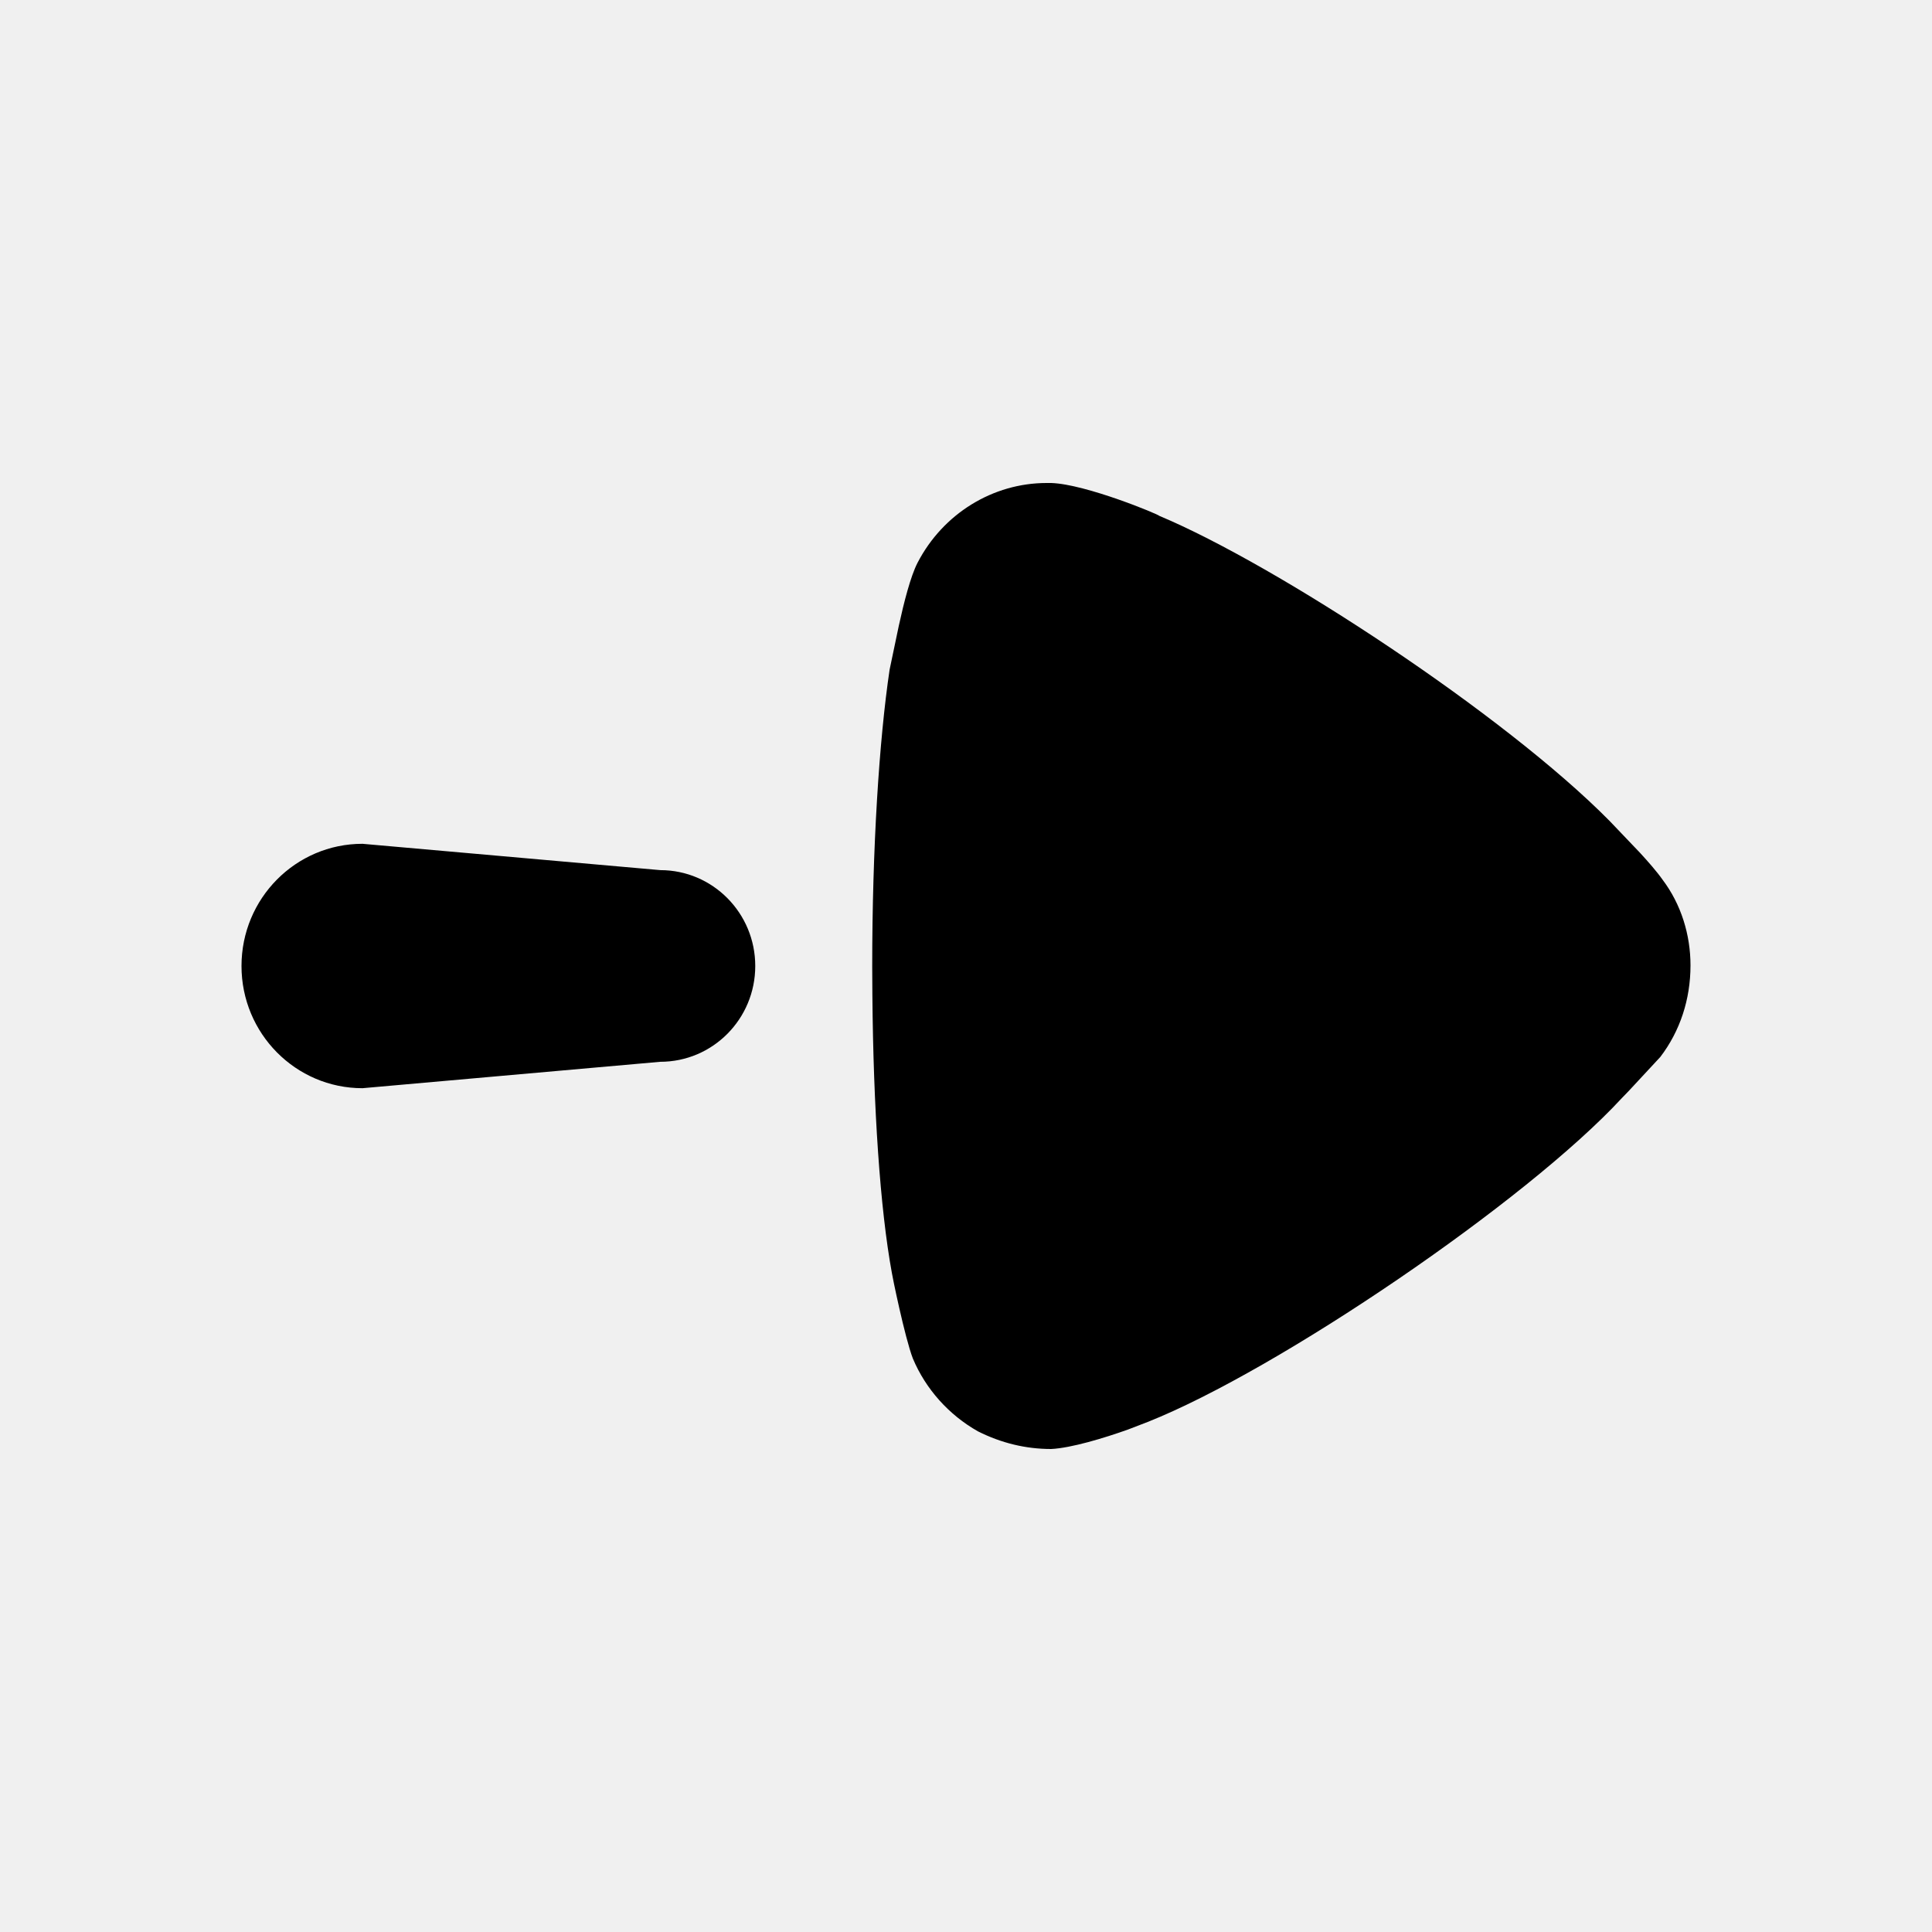
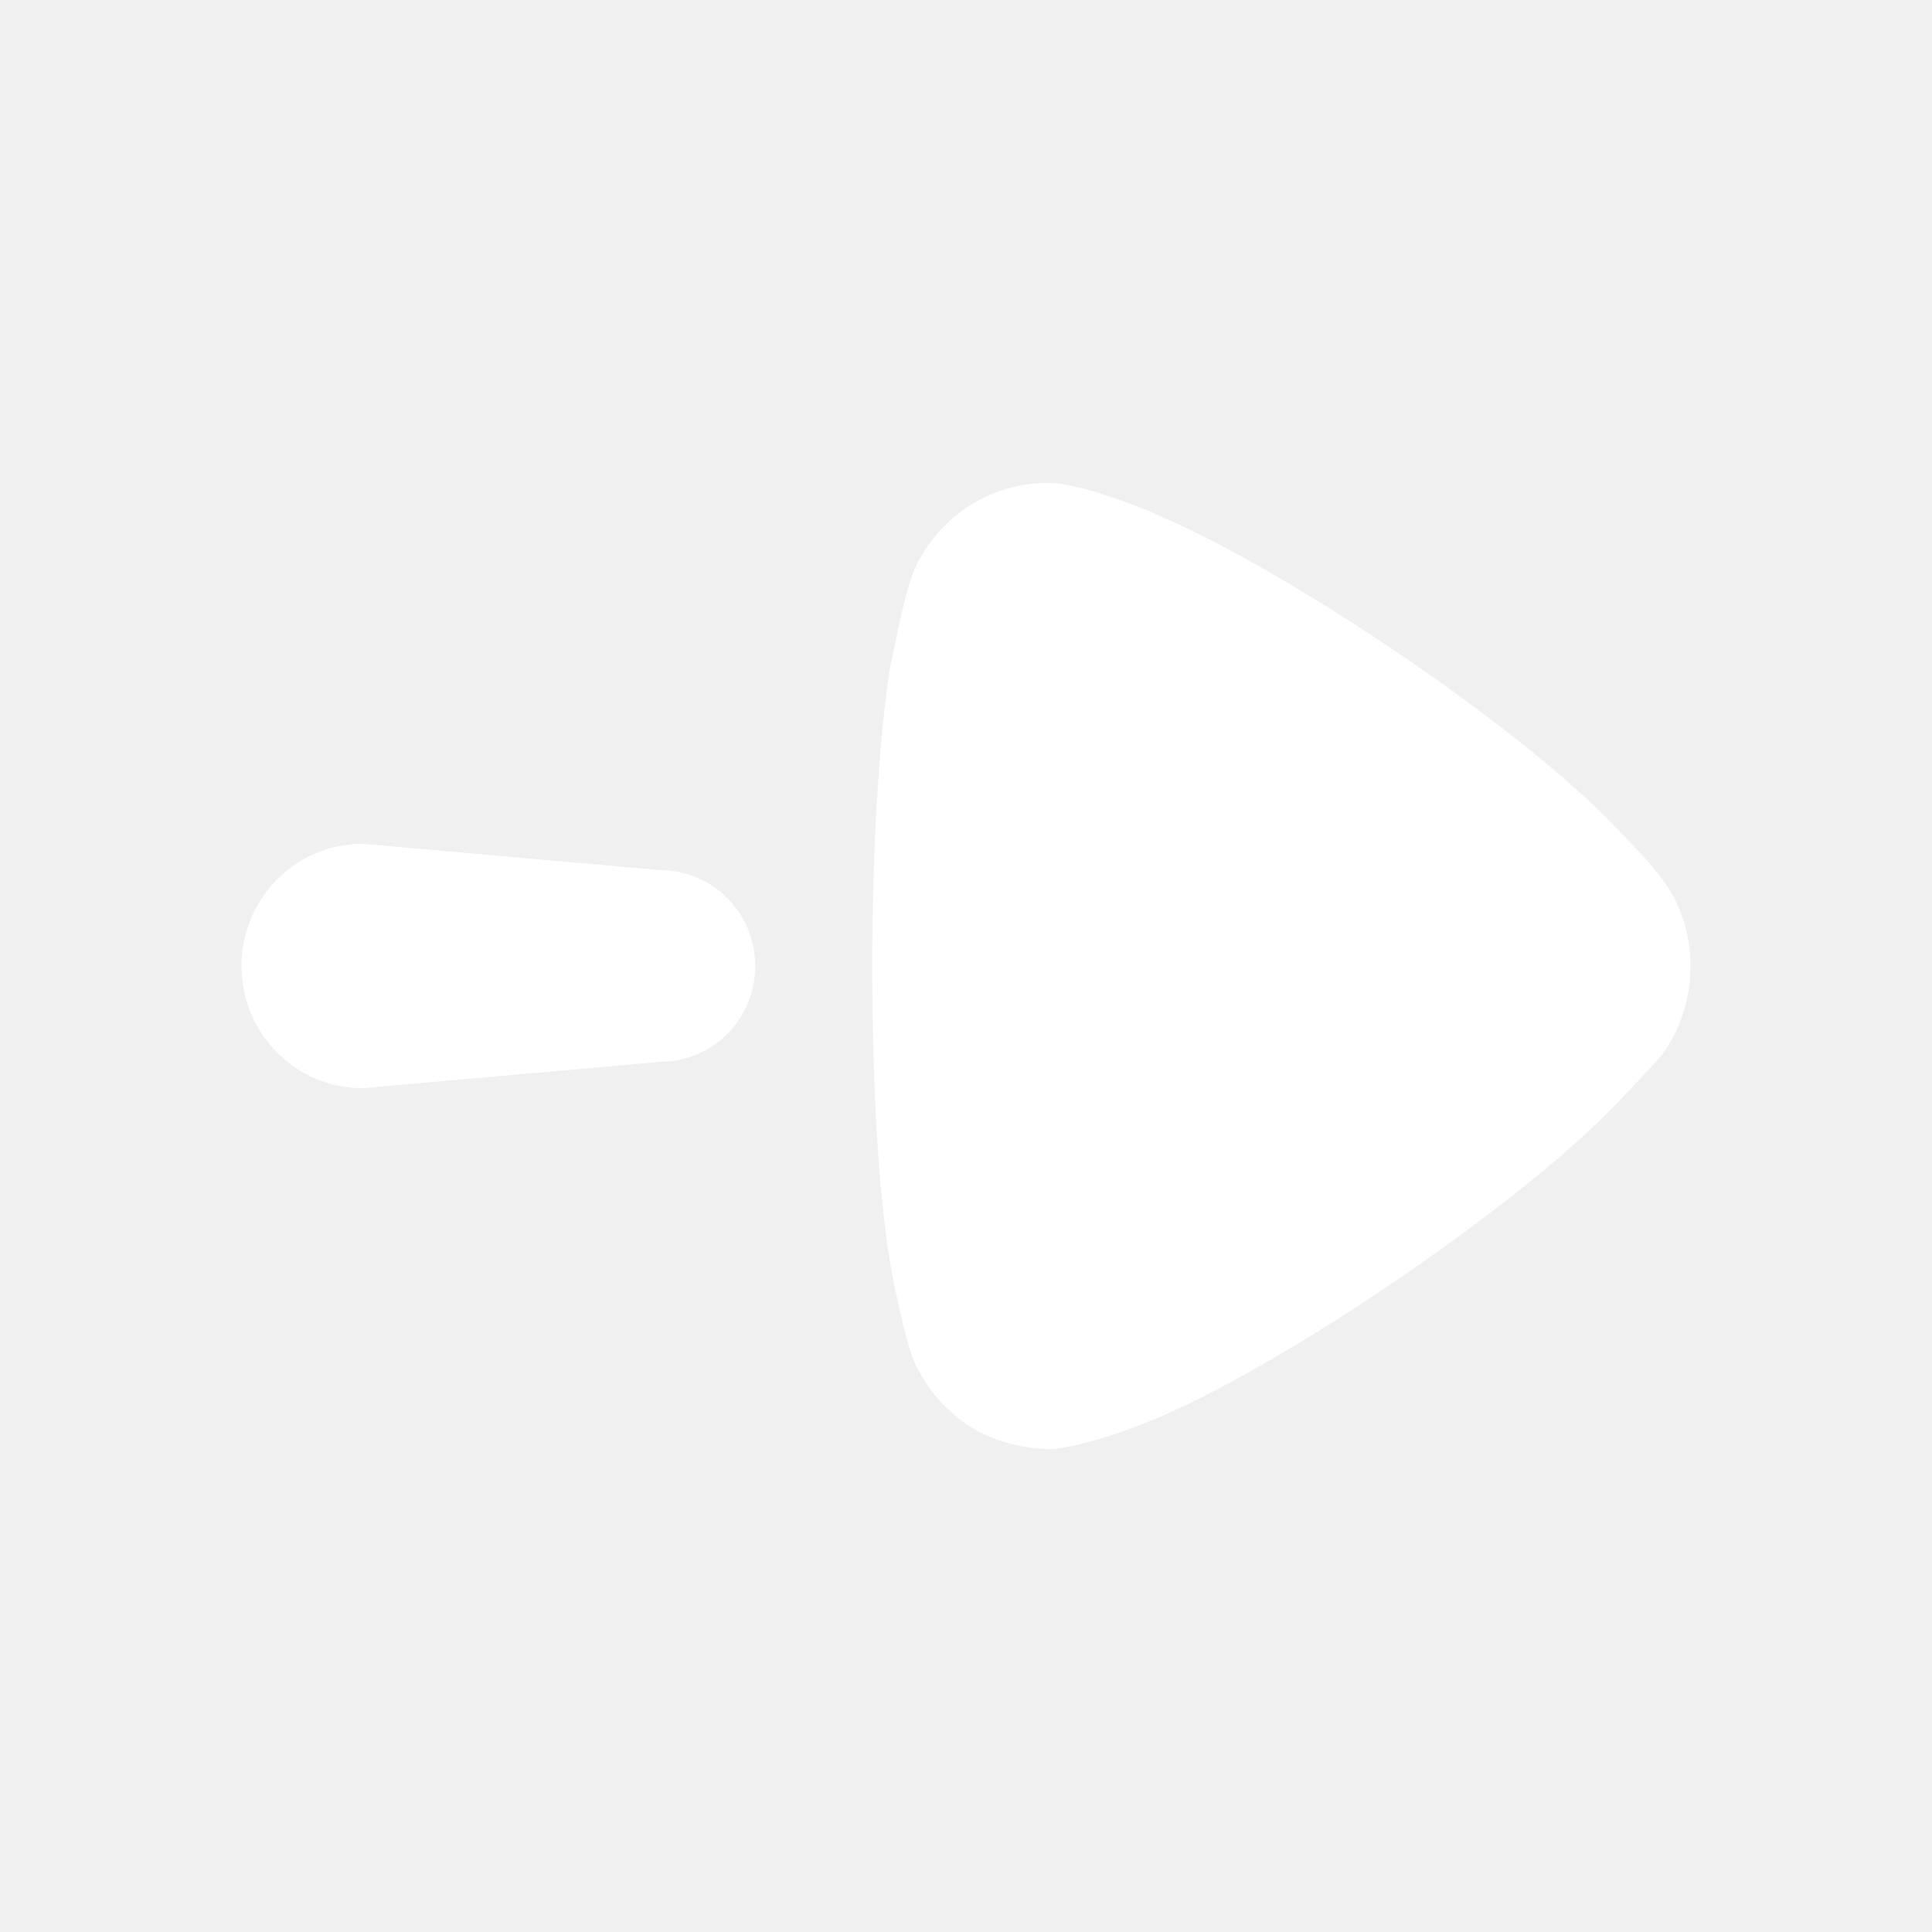
- <svg xmlns="http://www.w3.org/2000/svg" viewBox="0 0 24 24" fill="none">
-   <path fill-rule="evenodd" clip-rule="evenodd" d="M10.835 12.007L10.837 12.361C10.849 13.765 10.933 15.018 11.079 15.812C11.079 15.827 11.239 16.614 11.34 16.876C11.499 17.255 11.787 17.577 12.149 17.781C12.438 17.926 12.741 18 13.058 18C13.308 17.988 13.719 17.863 14.013 17.758L14.257 17.664C15.874 17.022 18.964 14.923 20.148 13.64L20.235 13.55L20.625 13.13C20.87 12.809 21 12.415 21 11.992C21 11.613 20.884 11.234 20.653 10.928C20.584 10.829 20.472 10.702 20.373 10.594L19.994 10.197C18.689 8.876 15.865 7.022 14.401 6.408C14.401 6.394 13.491 6.014 13.058 6H13.001C12.336 6 11.715 6.379 11.398 6.991C11.311 7.159 11.228 7.487 11.165 7.775L11.051 8.319C10.921 9.193 10.835 10.535 10.835 12.007ZM4.503 10.482C3.673 10.482 3 11.161 3 12C3 12.838 3.673 13.518 4.503 13.518L8.202 13.19C8.854 13.19 9.382 12.658 9.382 12C9.382 11.342 8.854 10.809 8.202 10.809L4.503 10.482Z" fill="currentcolor" />
+ <svg xmlns="http://www.w3.org/2000/svg" viewBox="0 0 24 24" fill="white">
+   <path fill-rule="evenodd" clip-rule="evenodd" d="M10.835 12.007L10.837 12.361C10.849 13.765 10.933 15.018 11.079 15.812C11.079 15.827 11.239 16.614 11.34 16.876C11.499 17.255 11.787 17.577 12.149 17.781C12.438 17.926 12.741 18 13.058 18C13.308 17.988 13.719 17.863 14.013 17.758L14.257 17.664C15.874 17.022 18.964 14.923 20.148 13.64L20.235 13.55L20.625 13.13C20.87 12.809 21 12.415 21 11.992C21 11.613 20.884 11.234 20.653 10.928C20.584 10.829 20.472 10.702 20.373 10.594L19.994 10.197C18.689 8.876 15.865 7.022 14.401 6.408C14.401 6.394 13.491 6.014 13.058 6H13.001C12.336 6 11.715 6.379 11.398 6.991C11.311 7.159 11.228 7.487 11.165 7.775L11.051 8.319C10.921 9.193 10.835 10.535 10.835 12.007ZM4.503 10.482C3.673 10.482 3 11.161 3 12C3 12.838 3.673 13.518 4.503 13.518L8.202 13.19C8.854 13.19 9.382 12.658 9.382 12C9.382 11.342 8.854 10.809 8.202 10.809L4.503 10.482Z" fill="#fff" />
</svg>
